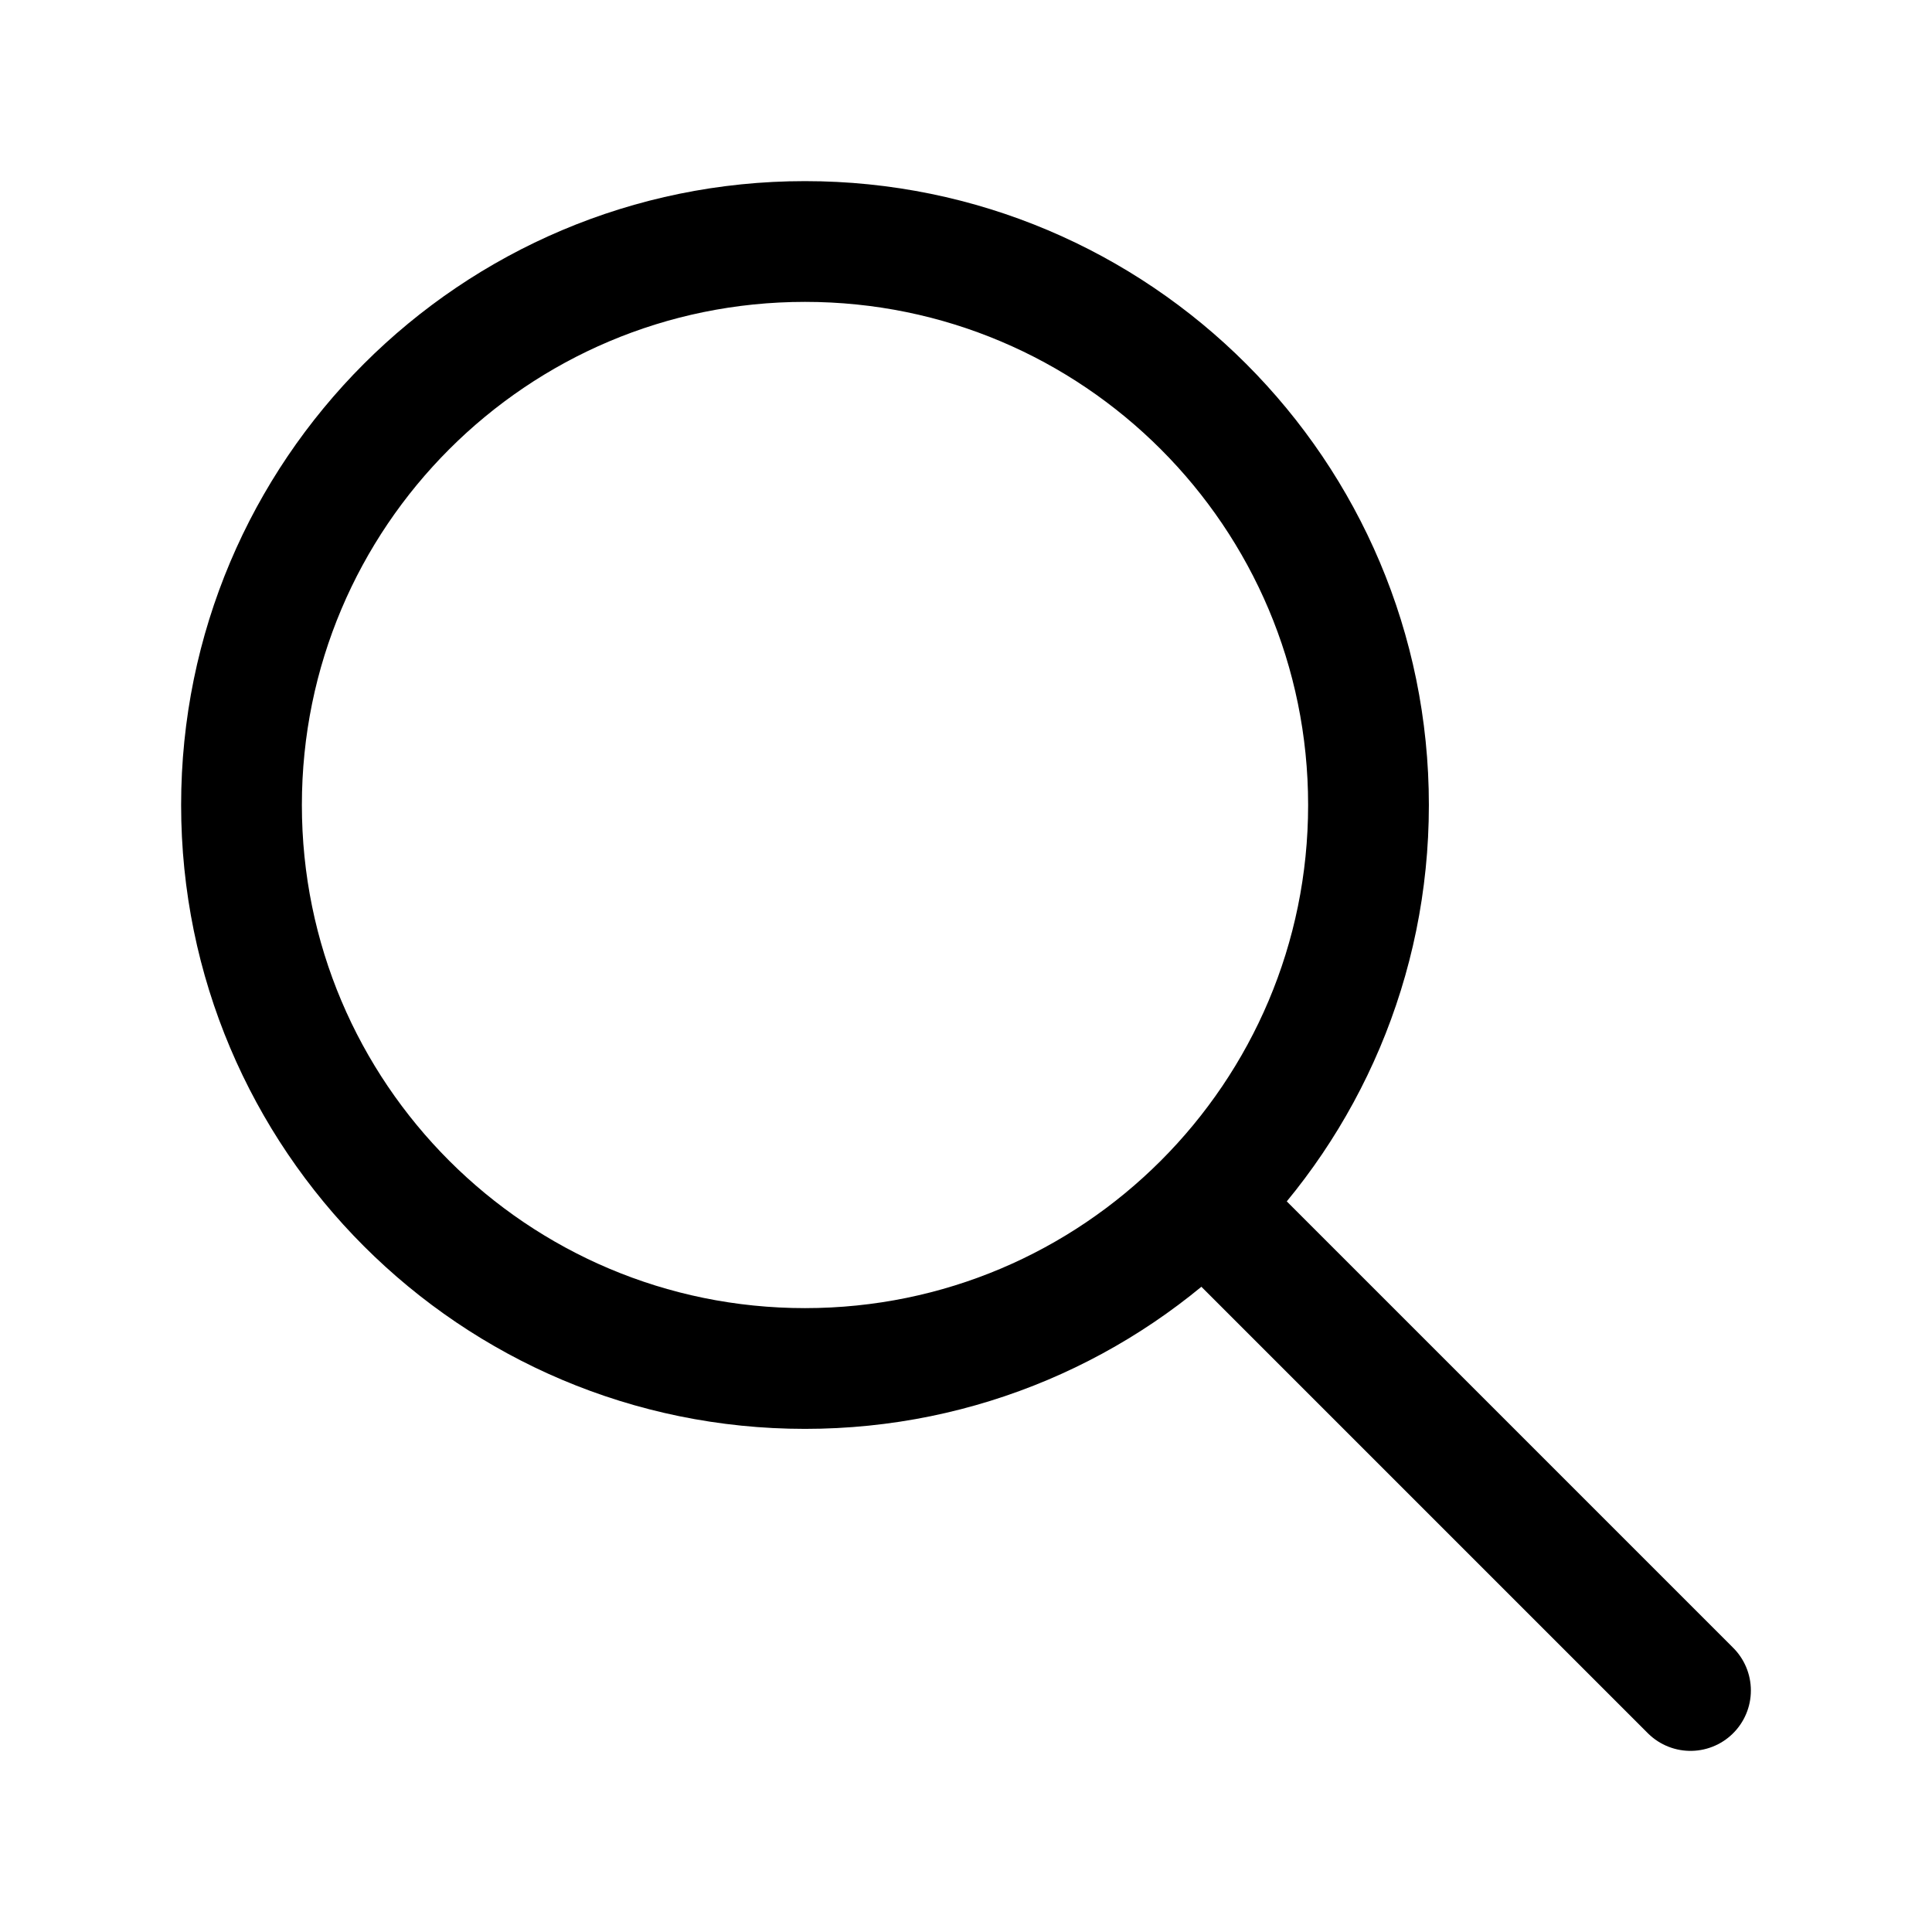
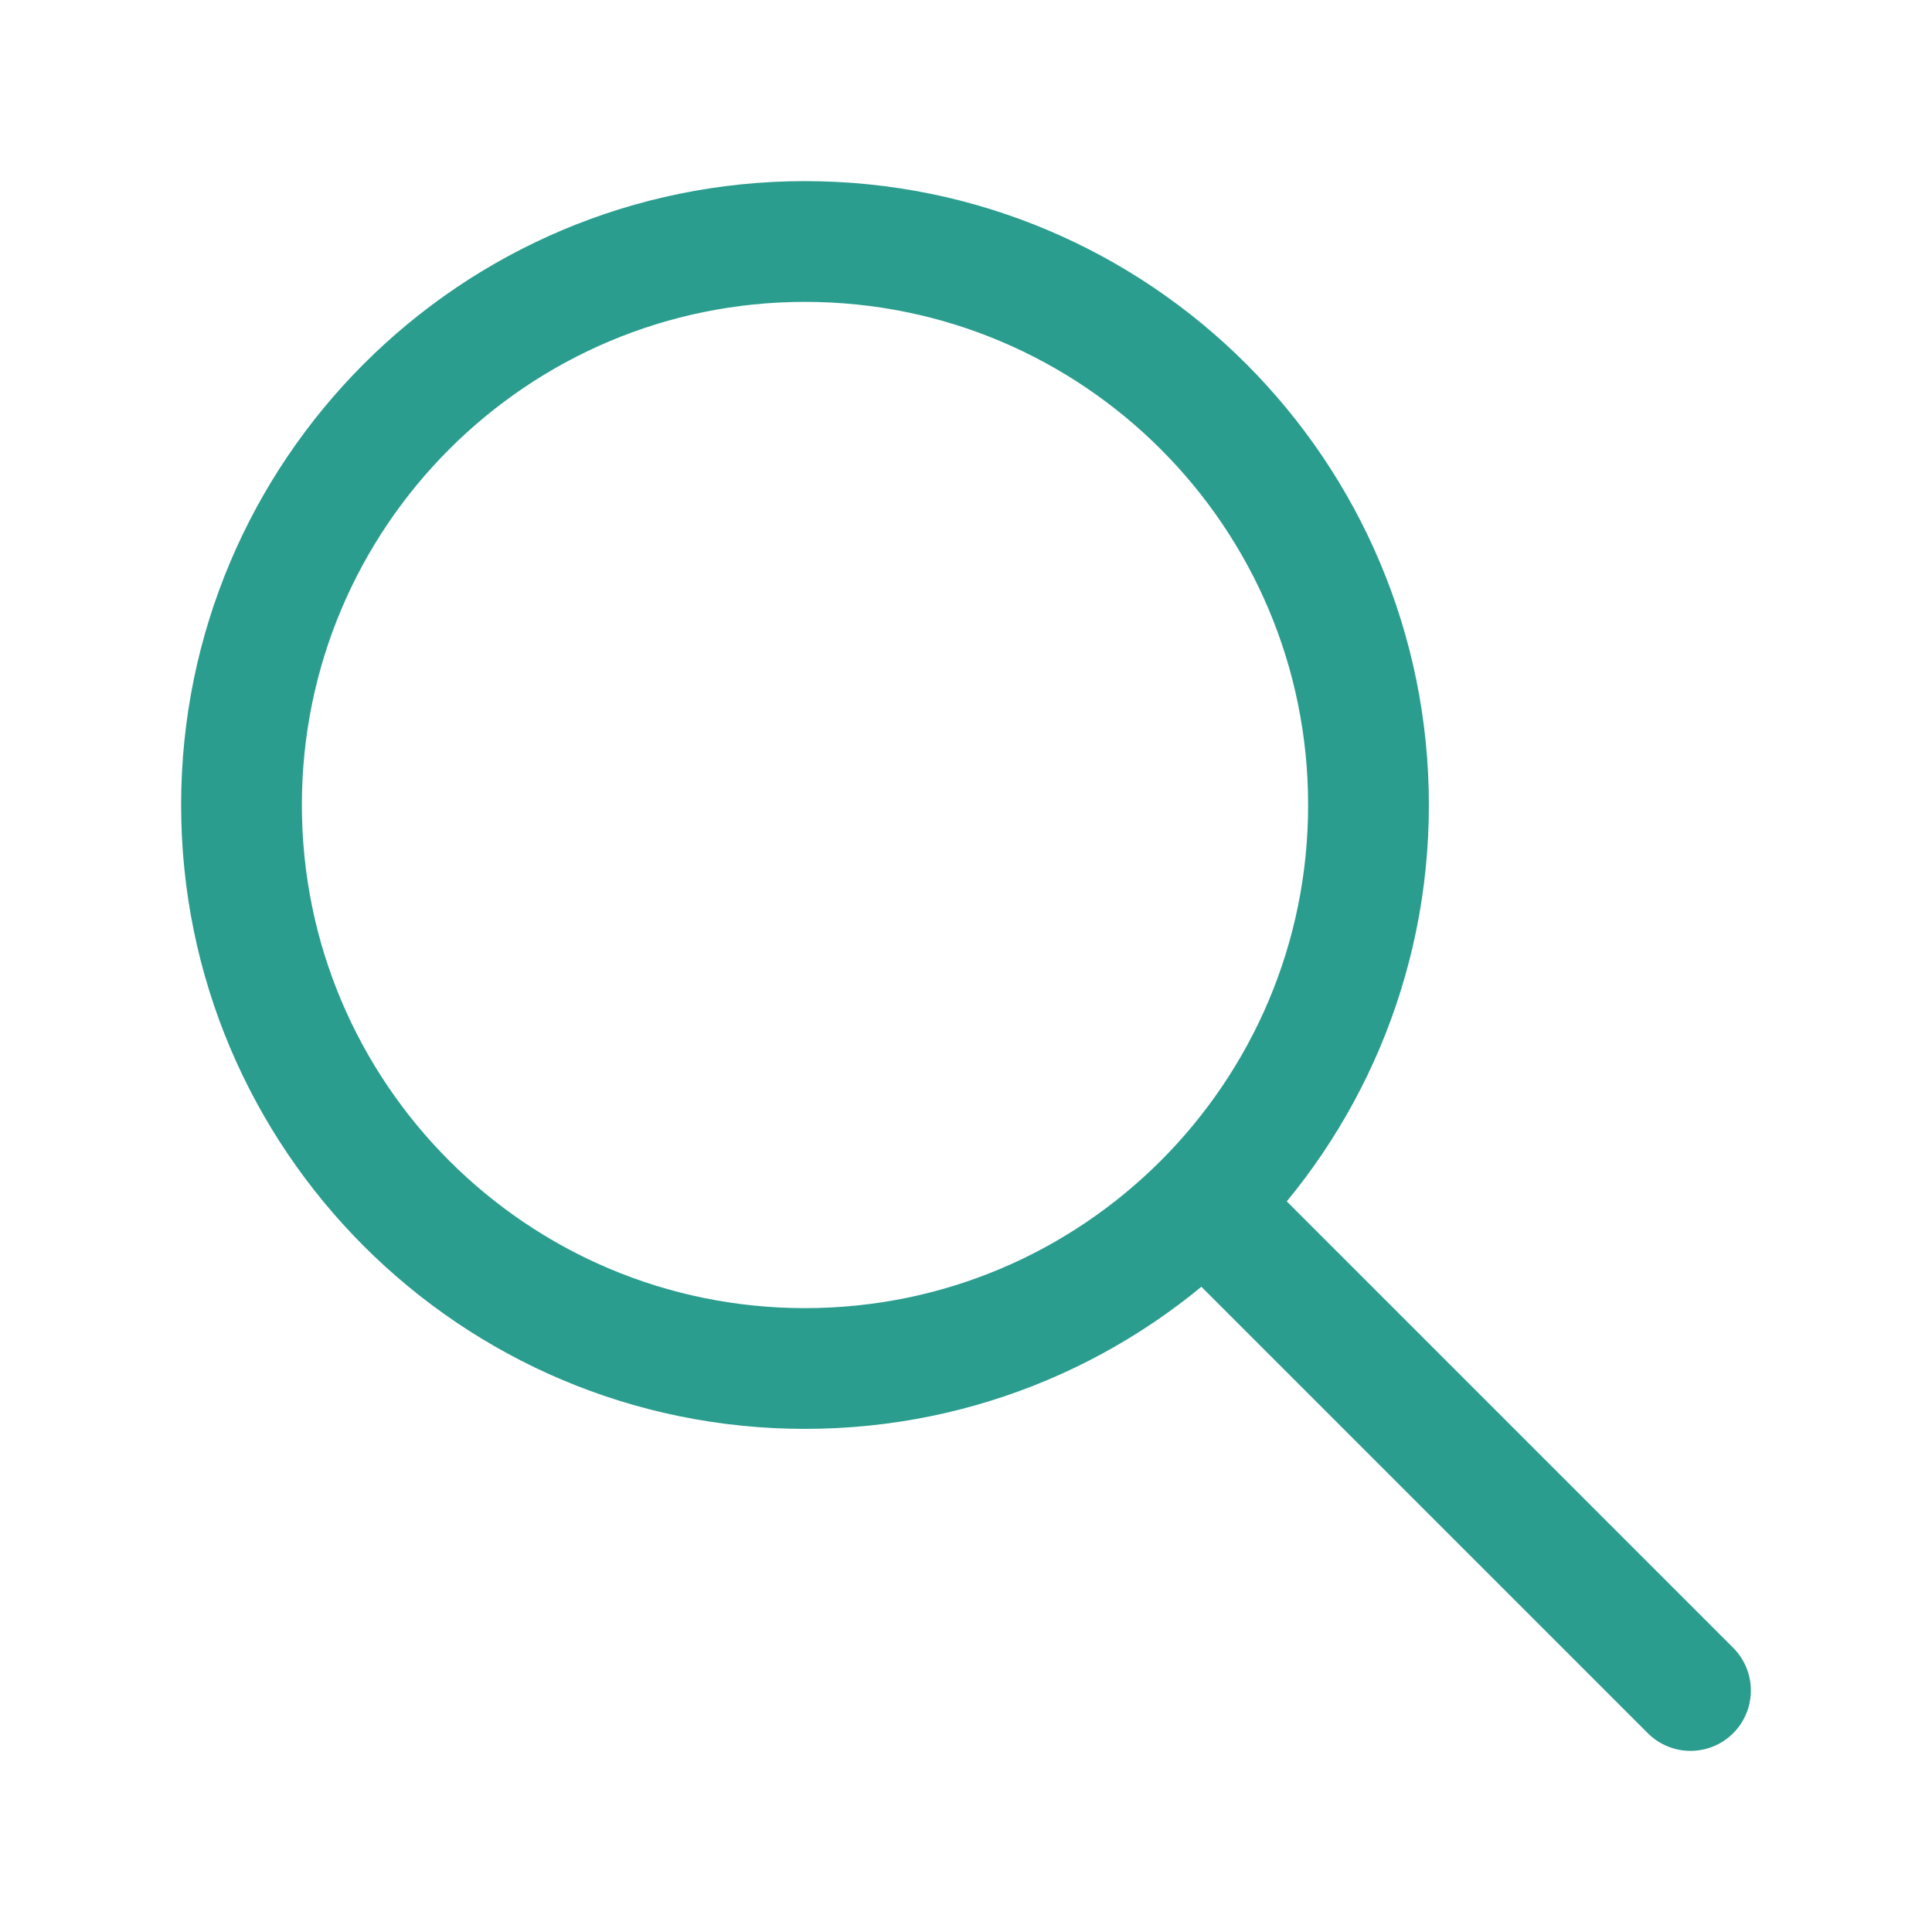
- <svg xmlns="http://www.w3.org/2000/svg" class="icon icon-tabler icon-tabler-search" width="24" height="24" viewBox="0 0 24 24" stroke-width="1.5" stroke="currentColor" fill="none" stroke-linecap="round" stroke-linejoin="round">
+ <svg xmlns="http://www.w3.org/2000/svg" class="icon icon-tabler icon-tabler-search" width="30" height="30" viewBox="0 0 24 24" stroke-width="1.5" stroke="#2A9D8F" fill="none" stroke-linecap="round" stroke-linejoin="round">
  <path stroke="none" d="M0 0h24v24H0z" fill="none" />
  <path d="M10 10m-7 0a7 7 0 1 0 14 0a7 7 0 1 0 -14 0" />
  <path d="M21 21l-6 -6" />
</svg>
